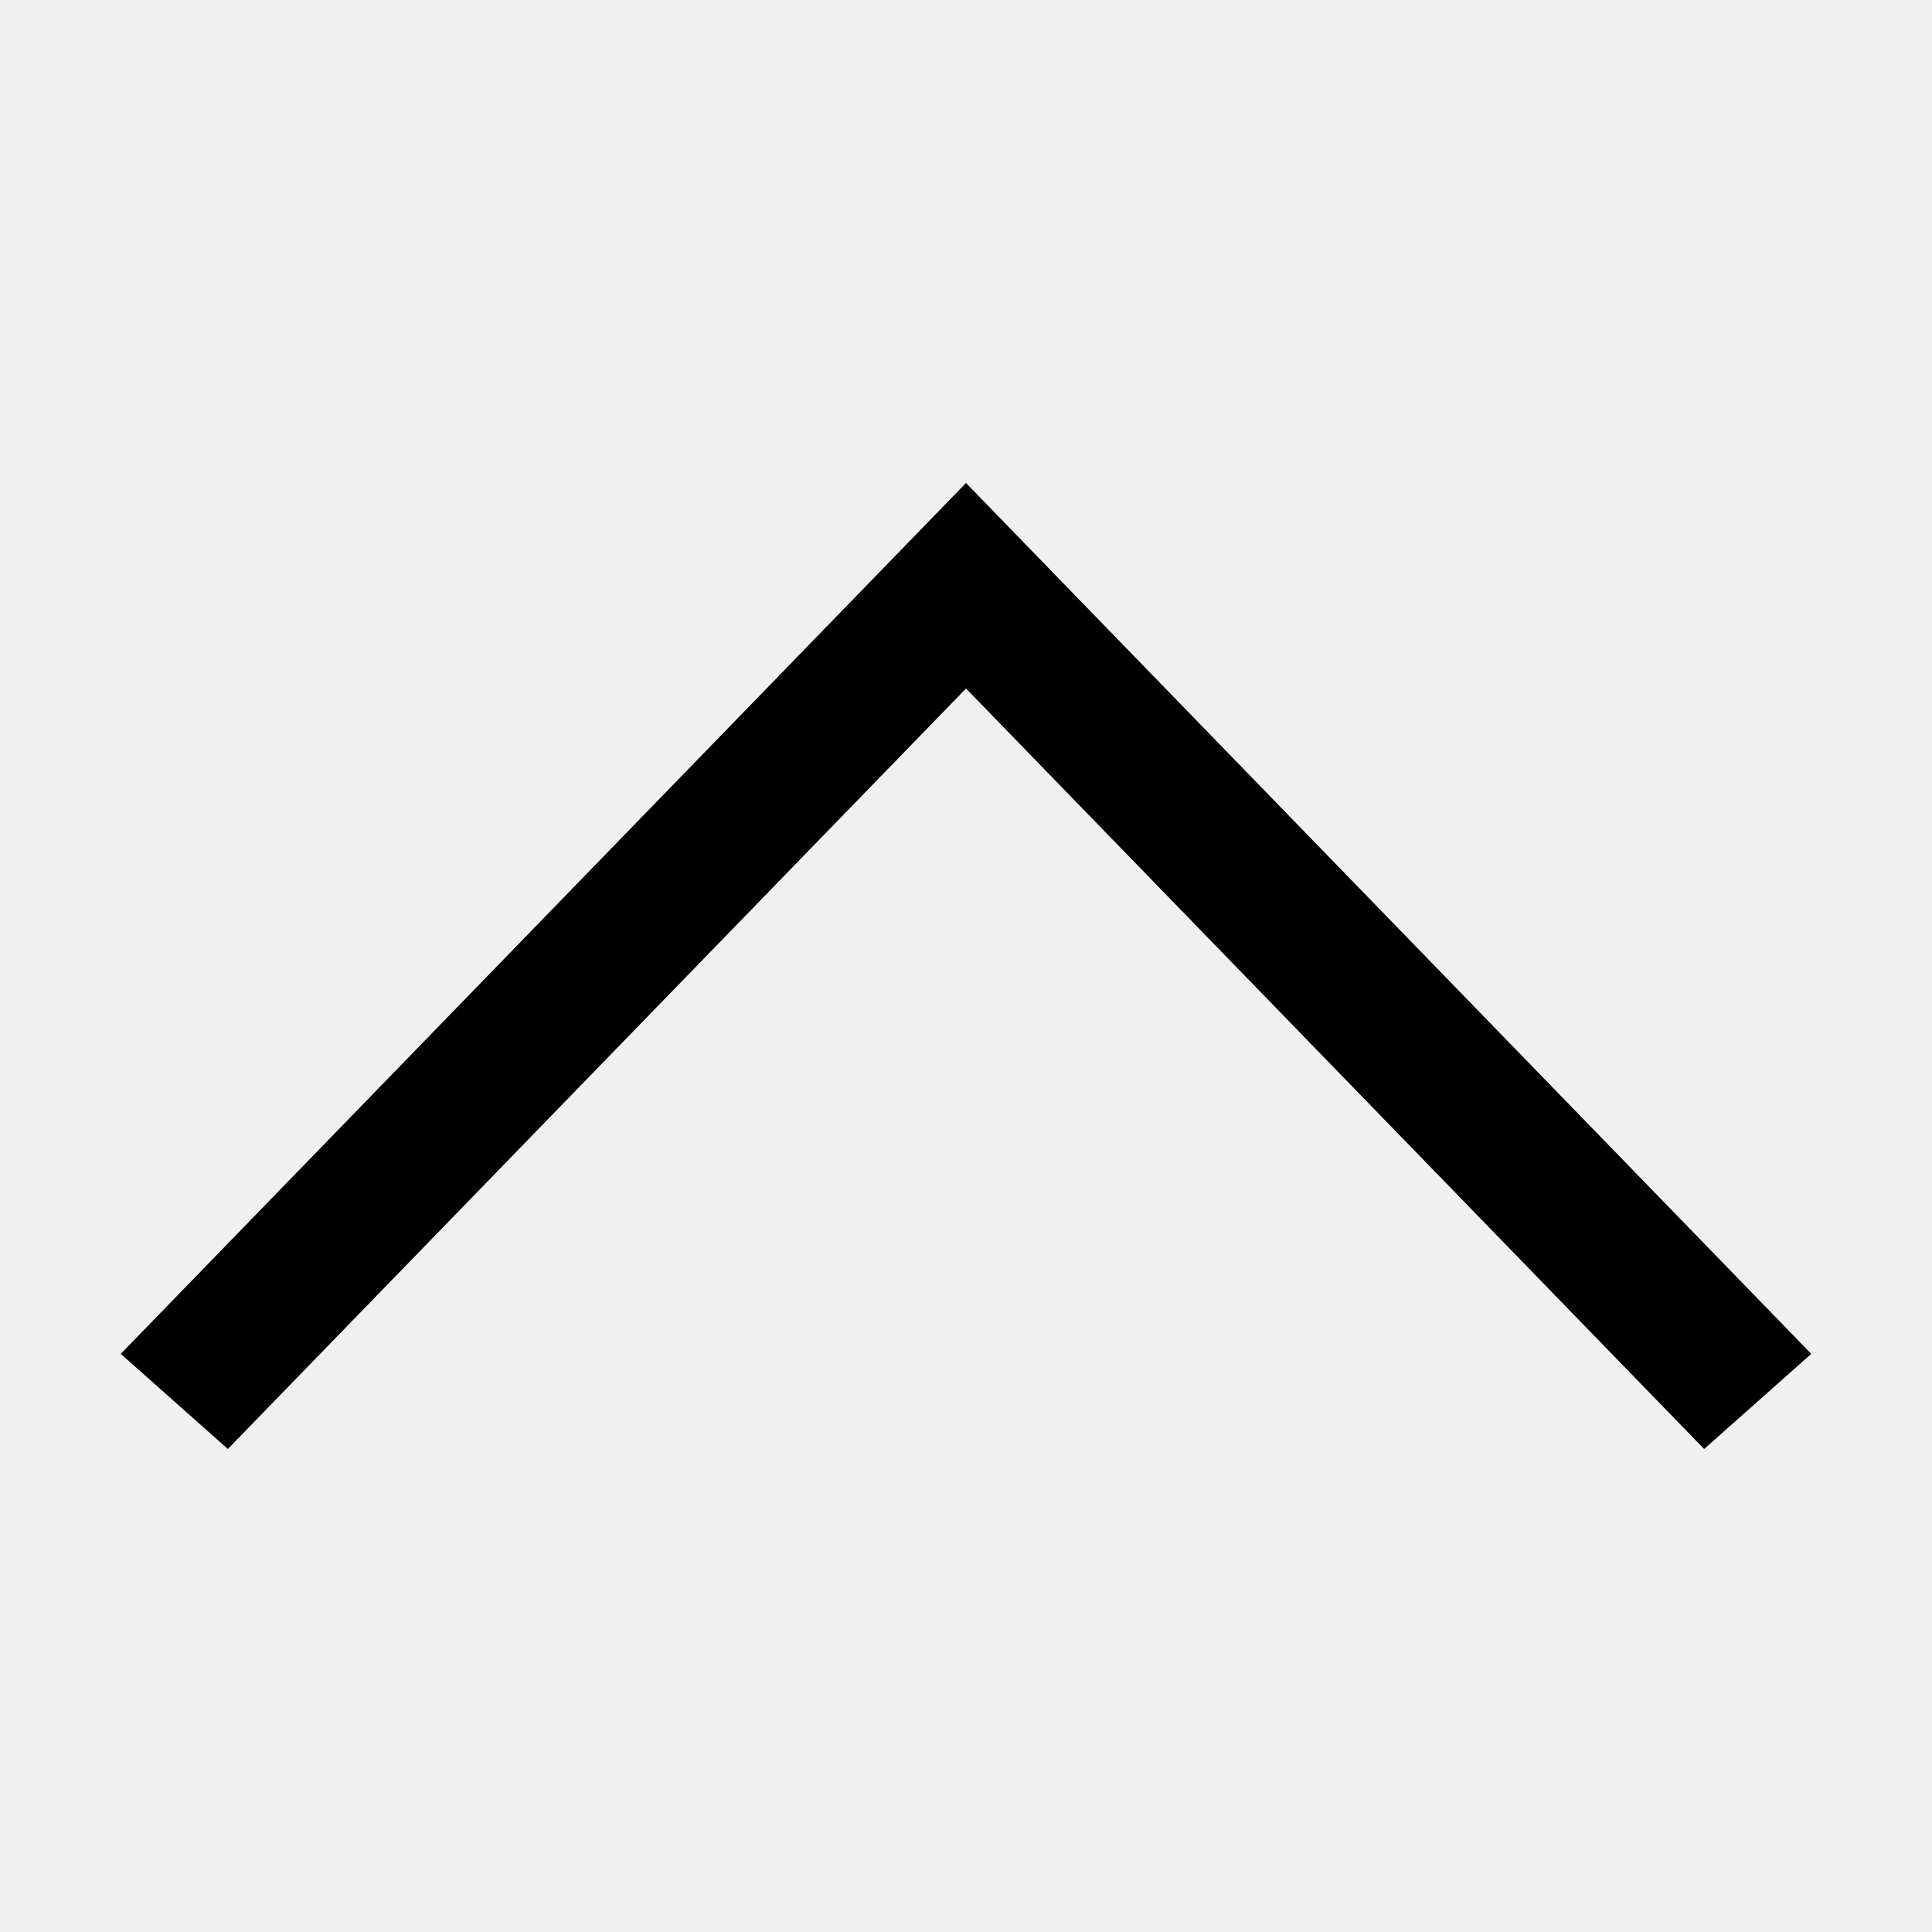
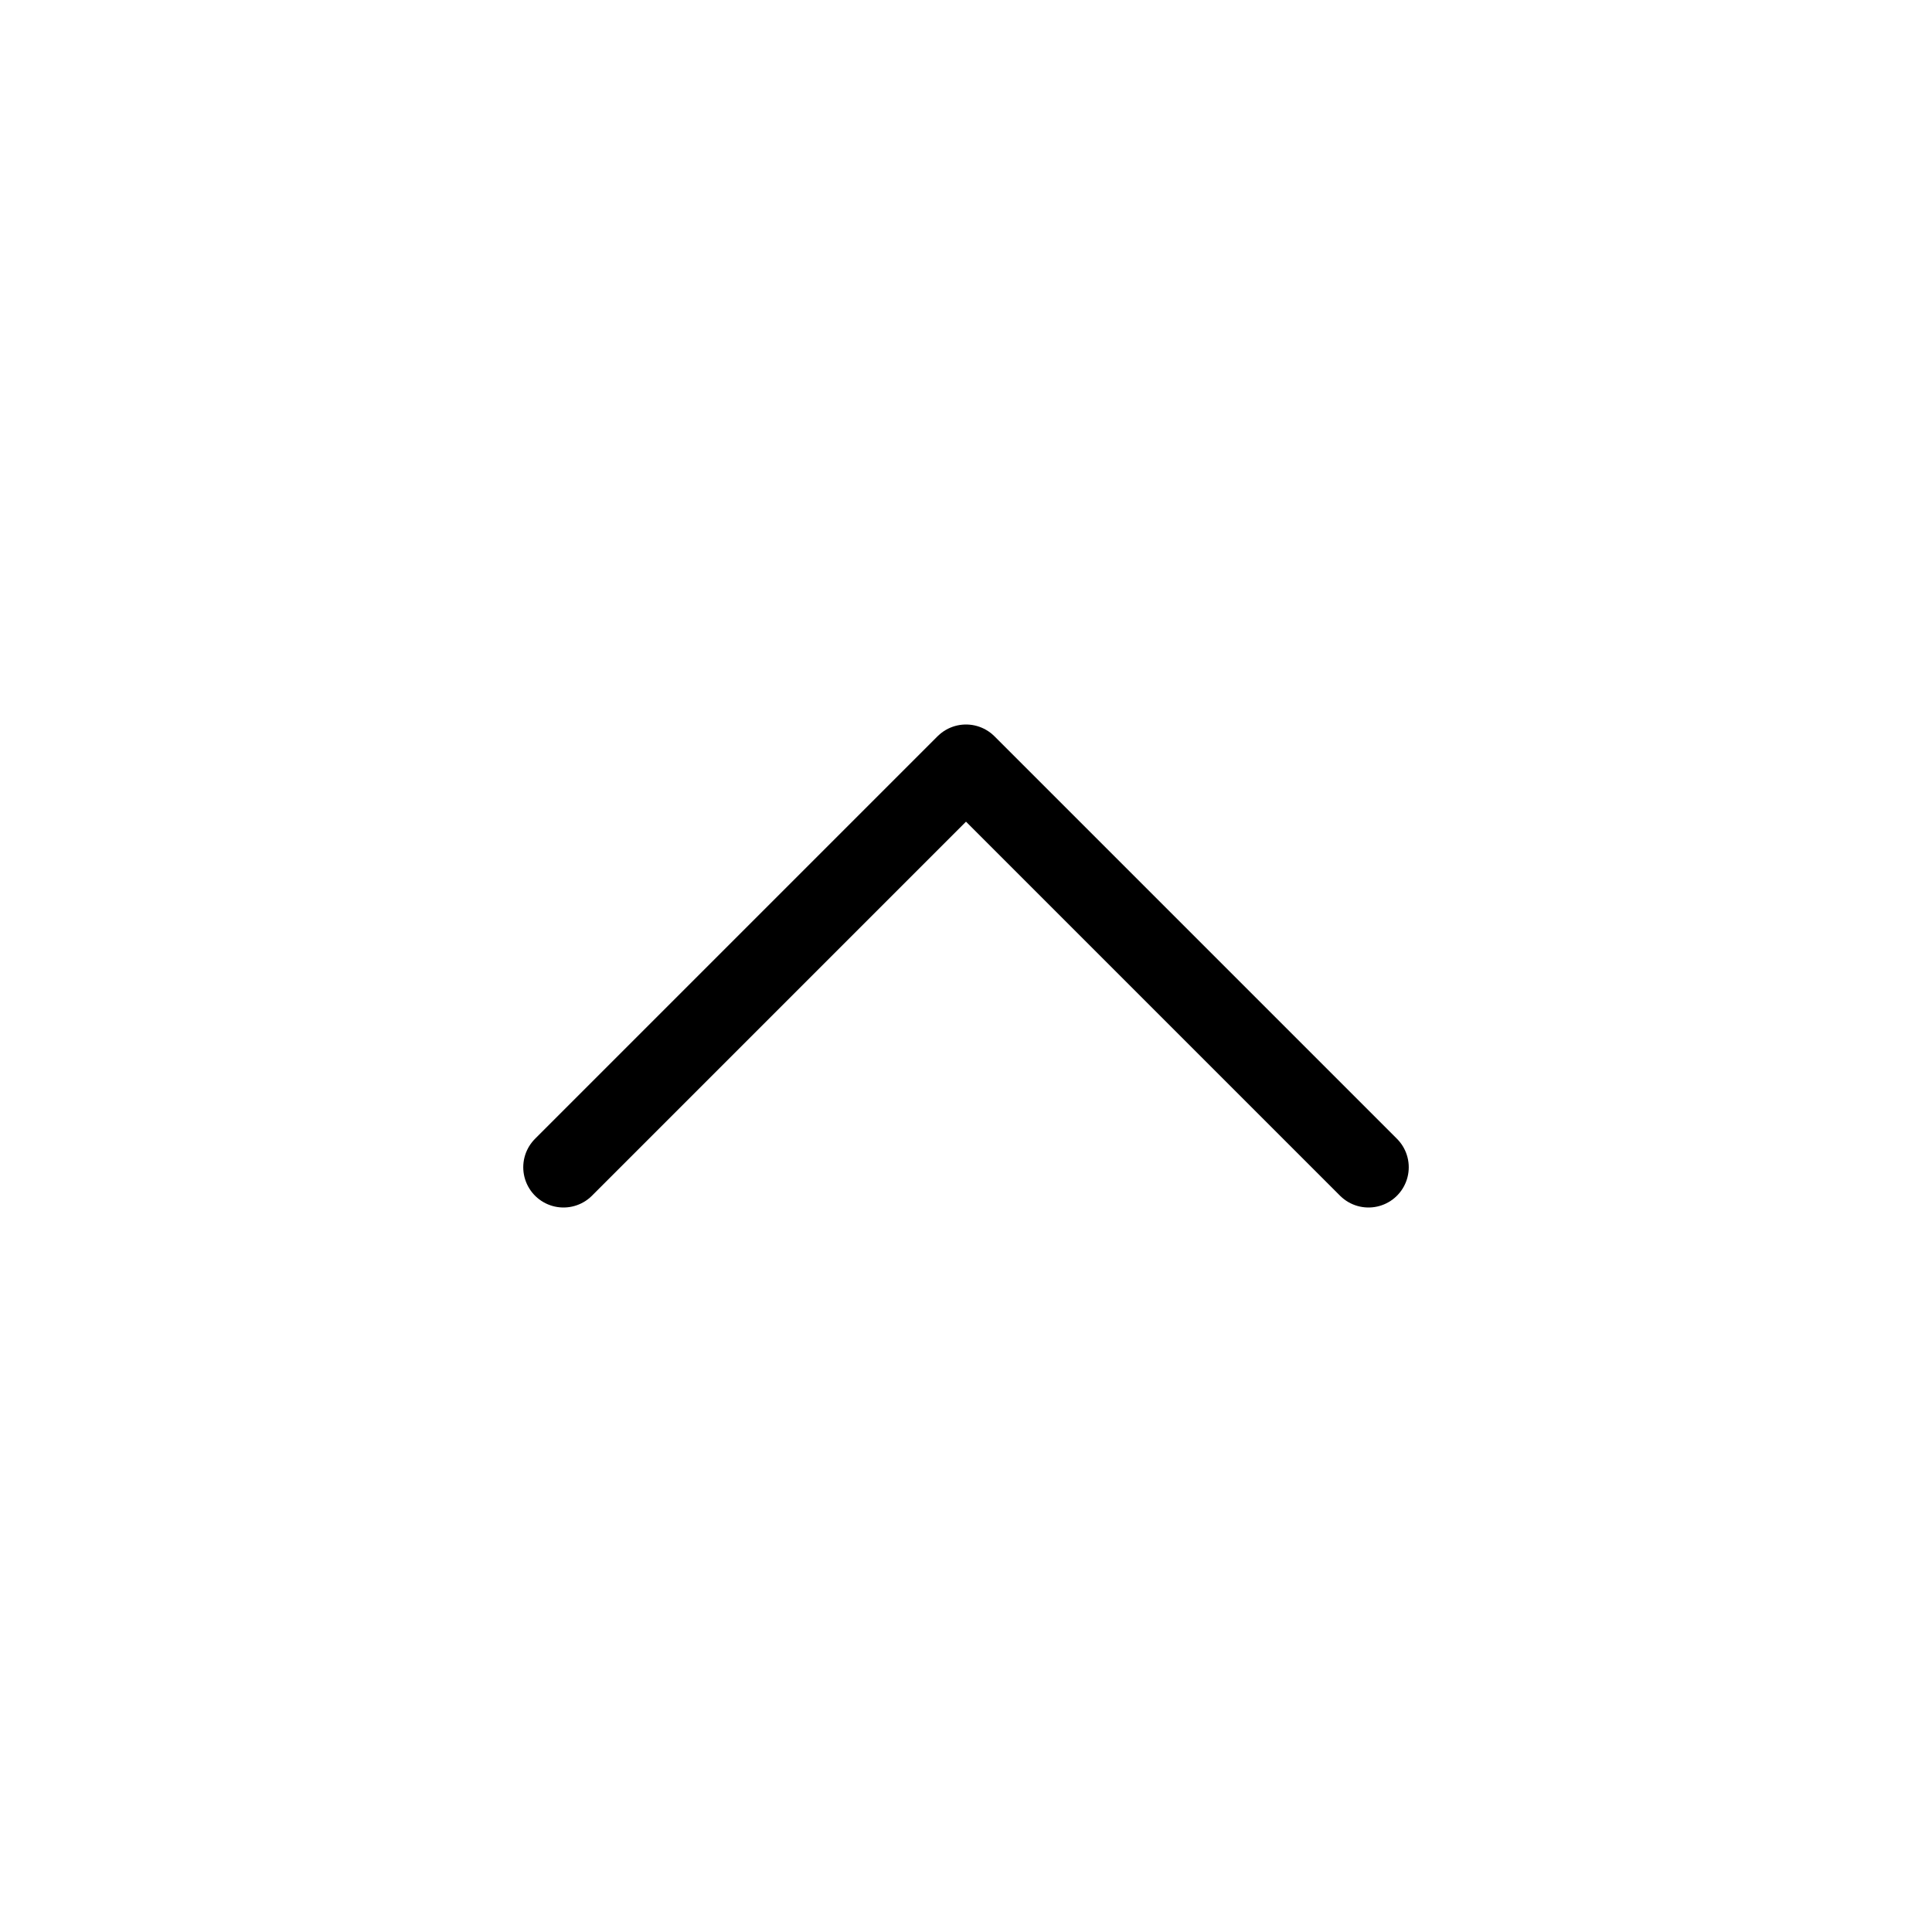
- <svg xmlns="http://www.w3.org/2000/svg" width="800px" height="800px" viewBox="0 0 1024 1024" class="icon" version="1.1">
-   <path d="M903.232 768l56.768-50.432L512 256l-448 461.568 56.768 50.432L512 364.928z" fill="#000000" />
+ <svg xmlns="http://www.w3.org/2000/svg" width="800px" height="800px" viewBox="0 0 24 24" fill="none">
+   <rect width="24" height="24" fill="white" />
+   <path d="M7 14.5L12 9.5L17 14.5" stroke="#000000" stroke-linecap="round" stroke-linejoin="round" />
</svg>
